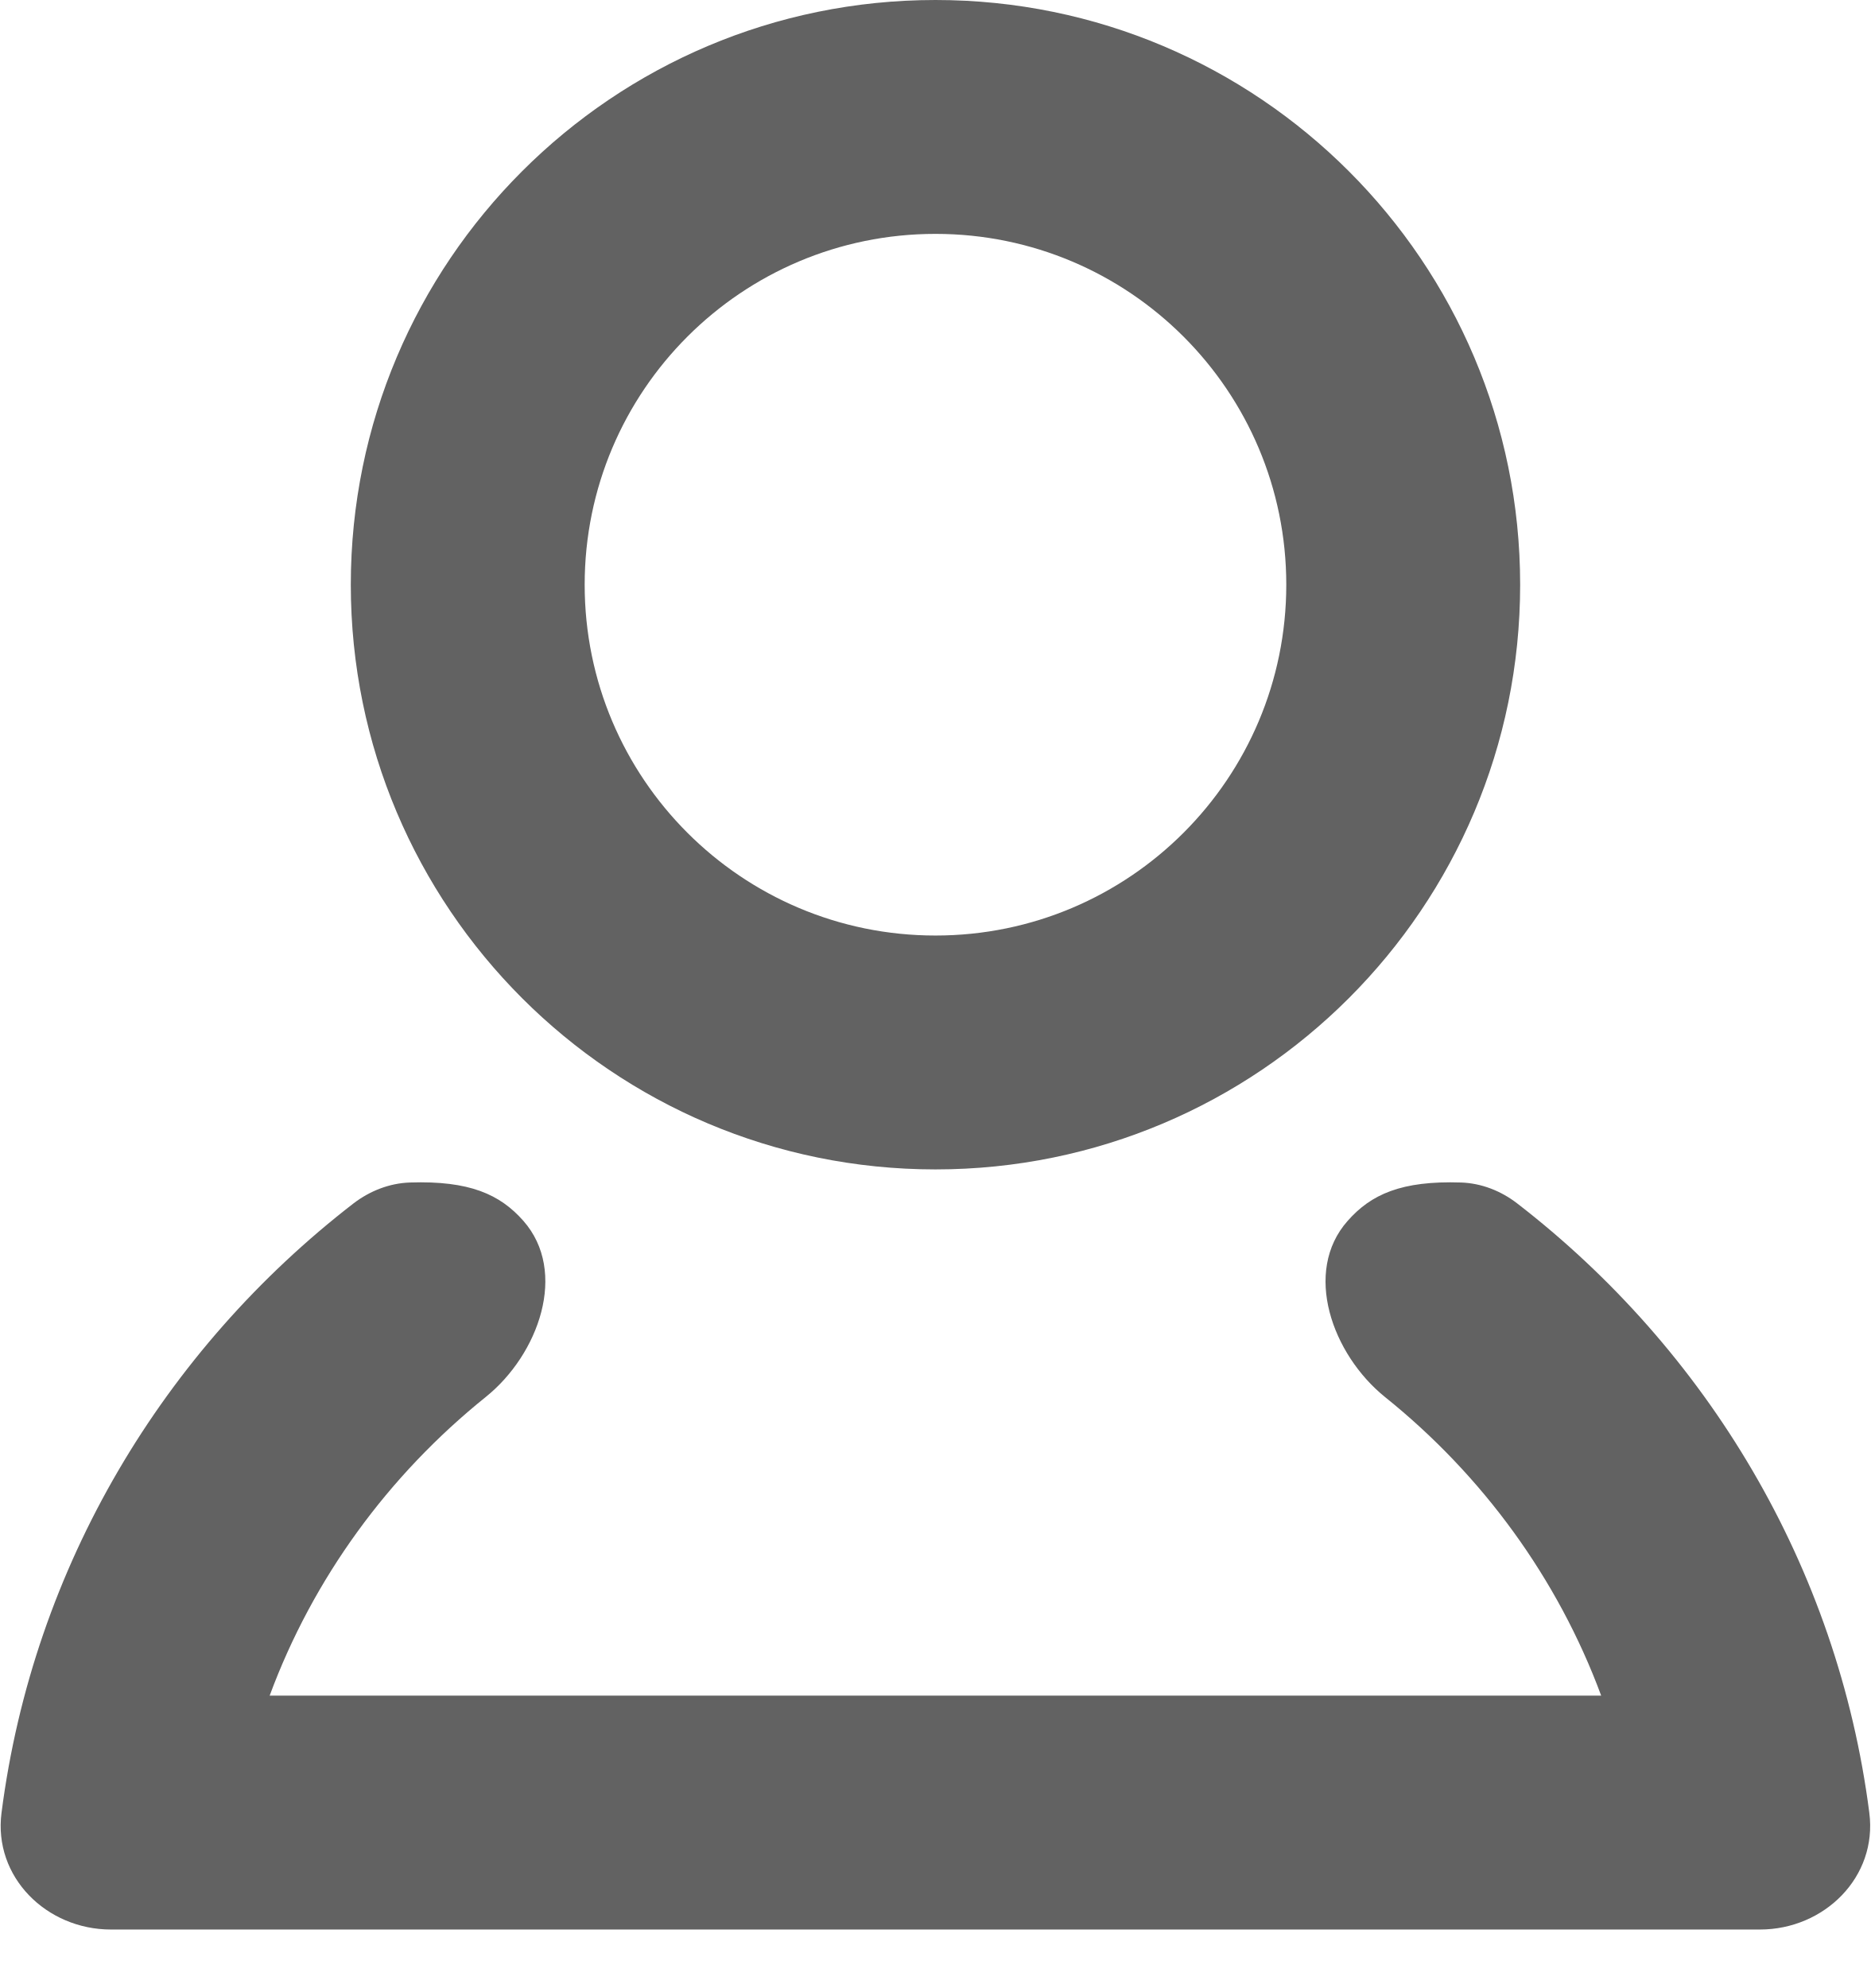
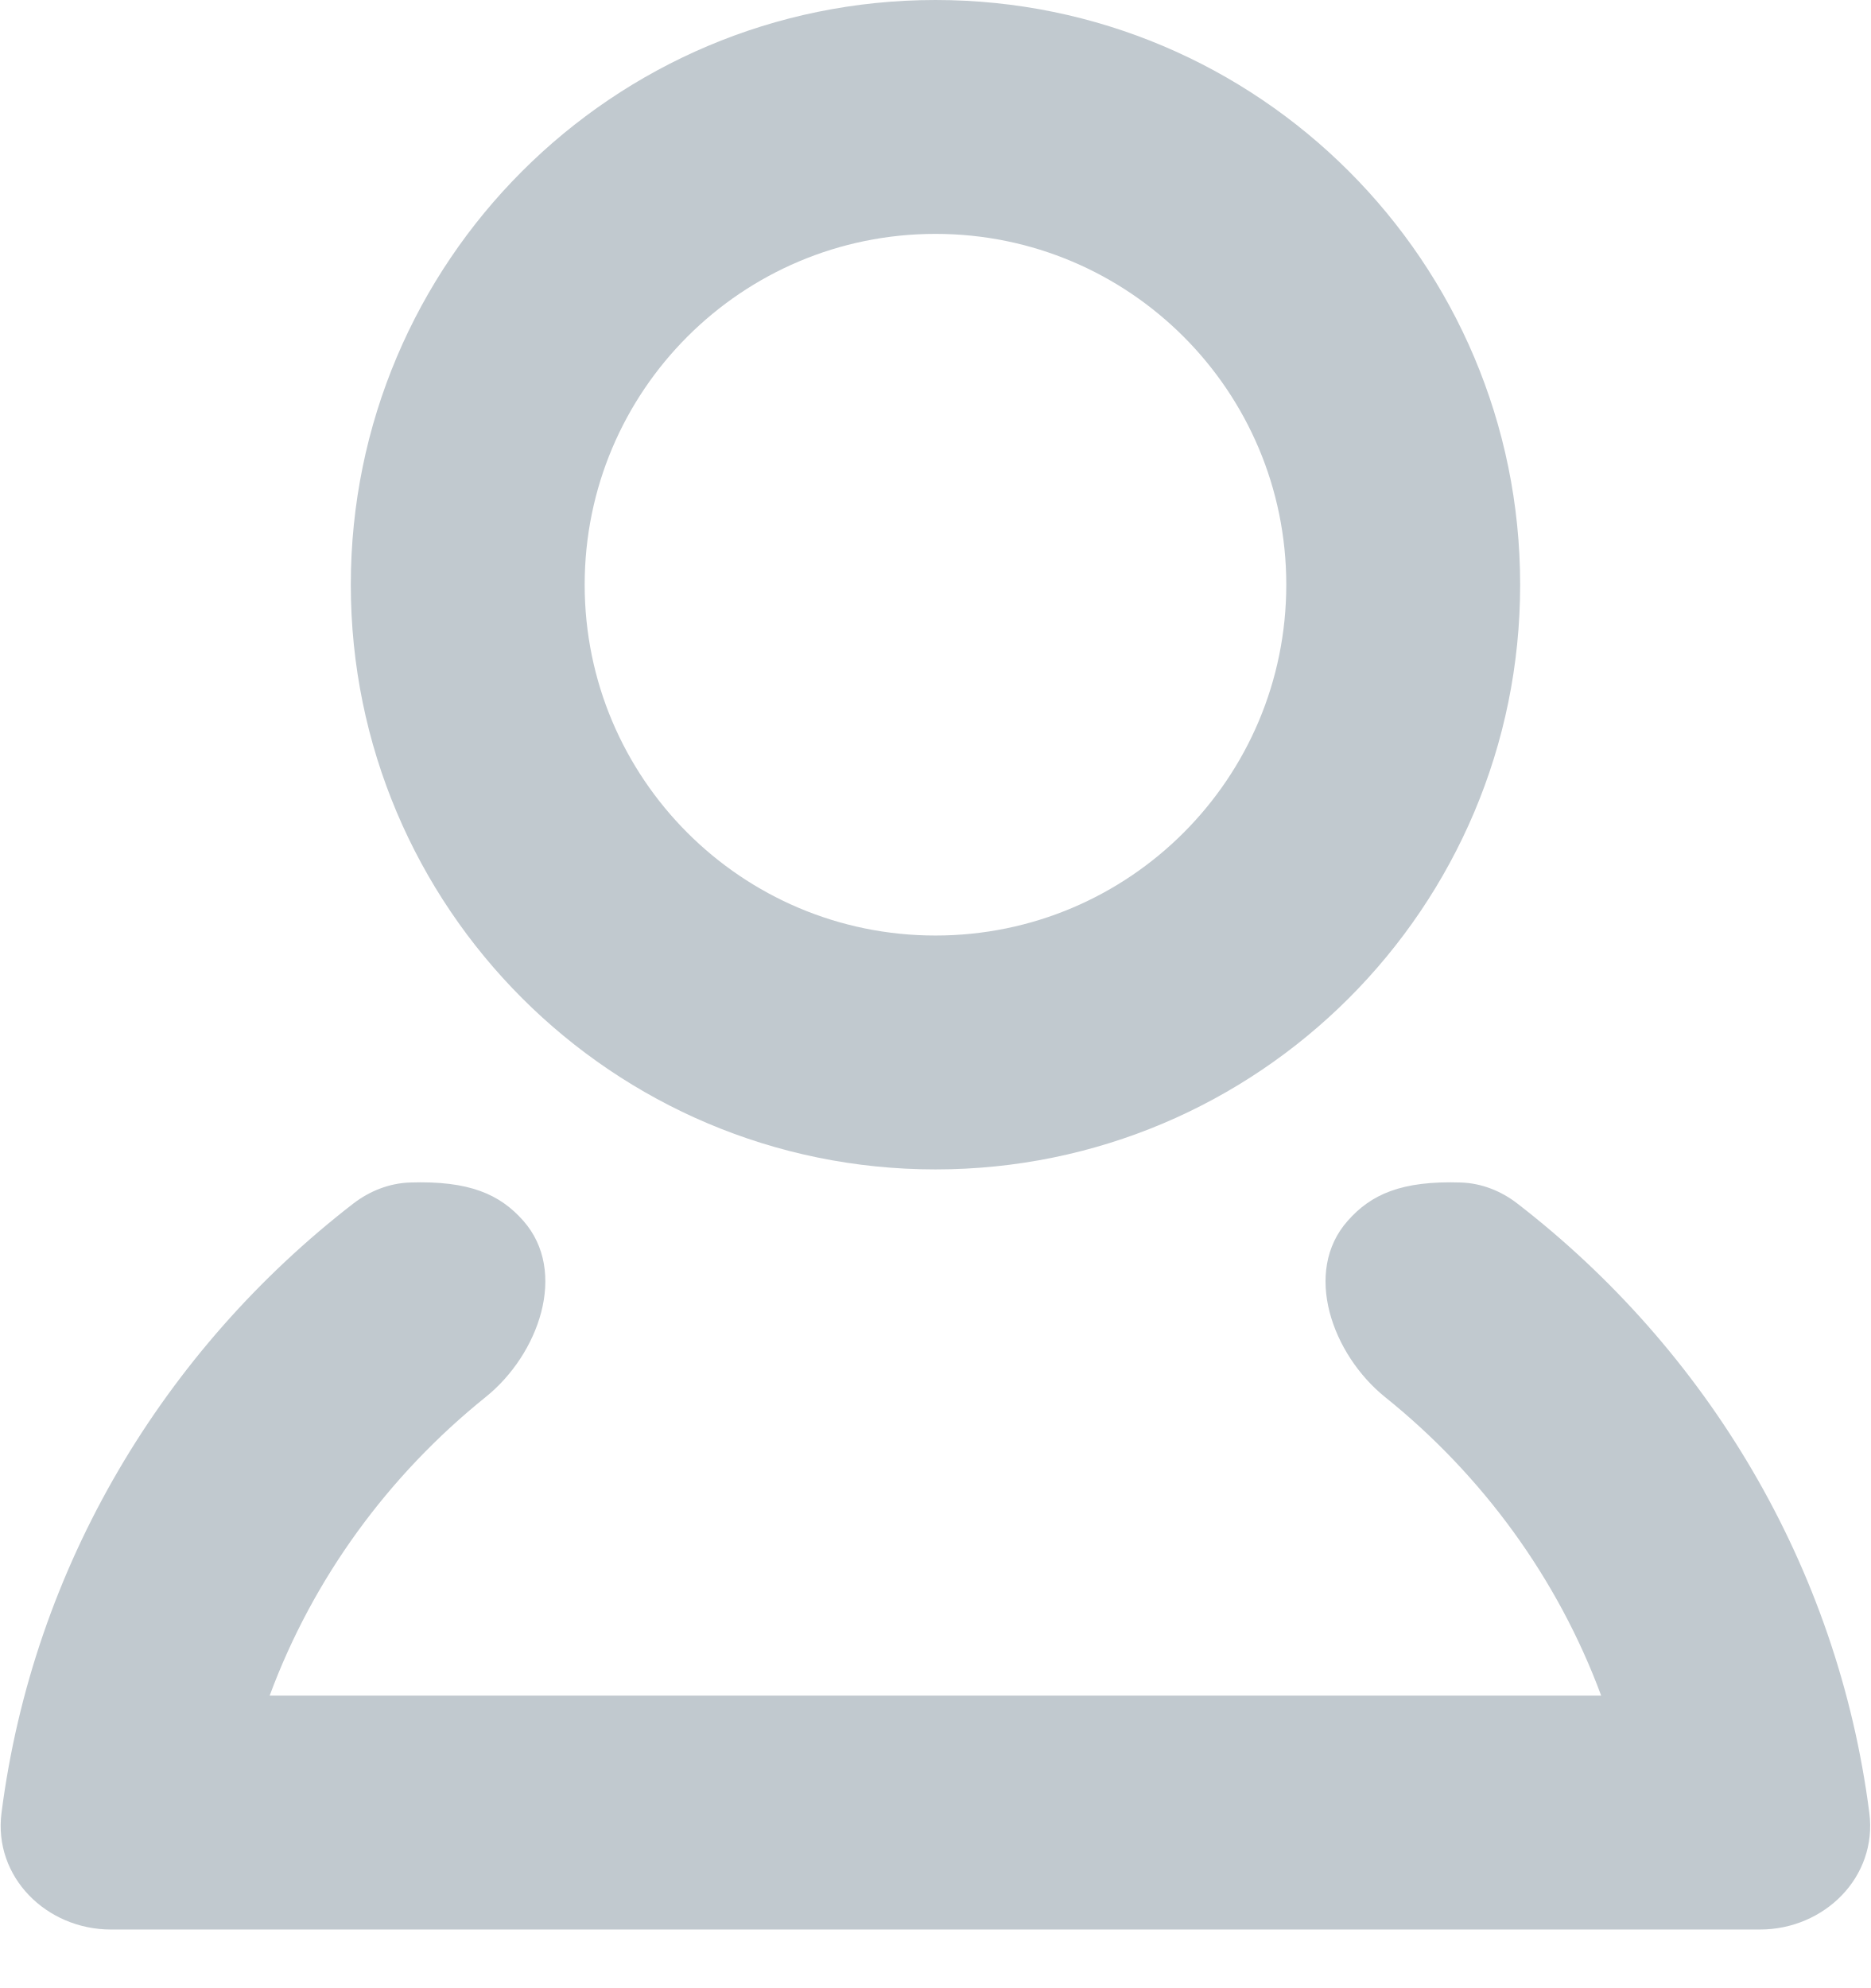
<svg xmlns="http://www.w3.org/2000/svg" width="16" height="17" viewBox="0 0 16 17" fill="none">
-   <path fill-rule="evenodd" clip-rule="evenodd" fill="#626262" d="M11 5C11 6.657 9.657 8 8 8C6.343 8 5 6.657 5 5C5 3.343 6.343 2 8 2C9.657 2 11 3.343 11 5ZM13 5C13 7.761 10.761 10 8 10C5.239 10 3 7.761 3 5C3 2.239 5.239 0 8 0C10.761 0 13 2.239 13 5ZM3.024 10.29C3.163 10.184 3.33 10.118 3.505 10.112C4.016 10.095 4.276 10.214 4.475 10.439C4.86 10.875 4.607 11.582 4.154 11.946C3.321 12.616 2.677 13.497 2.306 14.5H13.693C13.322 13.498 12.678 12.616 11.845 11.947C11.392 11.582 11.139 10.875 11.525 10.44C11.724 10.214 11.984 10.095 12.495 10.112C12.669 10.118 12.837 10.184 12.975 10.291C14.596 11.543 15.715 13.393 15.986 15.502C16.057 16.05 15.602 16.5 15.05 16.5H0.949C0.397 16.5 -0.058 16.05 0.013 15.502C0.284 13.393 1.403 11.542 3.024 10.29Z" />
+   <path fill-rule="evenodd" clip-rule="evenodd" fill="#C1C9CF" d="M11 5C11 6.657 9.657 8 8 8C6.343 8 5 6.657 5 5C5 3.343 6.343 2 8 2C9.657 2 11 3.343 11 5ZM13 5C13 7.761 10.761 10 8 10C5.239 10 3 7.761 3 5C3 2.239 5.239 0 8 0C10.761 0 13 2.239 13 5ZM3.024 10.29C3.163 10.184 3.33 10.118 3.505 10.112C4.016 10.095 4.276 10.214 4.475 10.439C4.86 10.875 4.607 11.582 4.154 11.946C3.321 12.616 2.677 13.497 2.306 14.5H13.693C13.322 13.498 12.678 12.616 11.845 11.947C11.392 11.582 11.139 10.875 11.525 10.44C11.724 10.214 11.984 10.095 12.495 10.112C12.669 10.118 12.837 10.184 12.975 10.291C14.596 11.543 15.715 13.393 15.986 15.502C16.057 16.05 15.602 16.5 15.05 16.5H0.949C0.397 16.5 -0.058 16.05 0.013 15.502C0.284 13.393 1.403 11.542 3.024 10.29Z" />
</svg>
